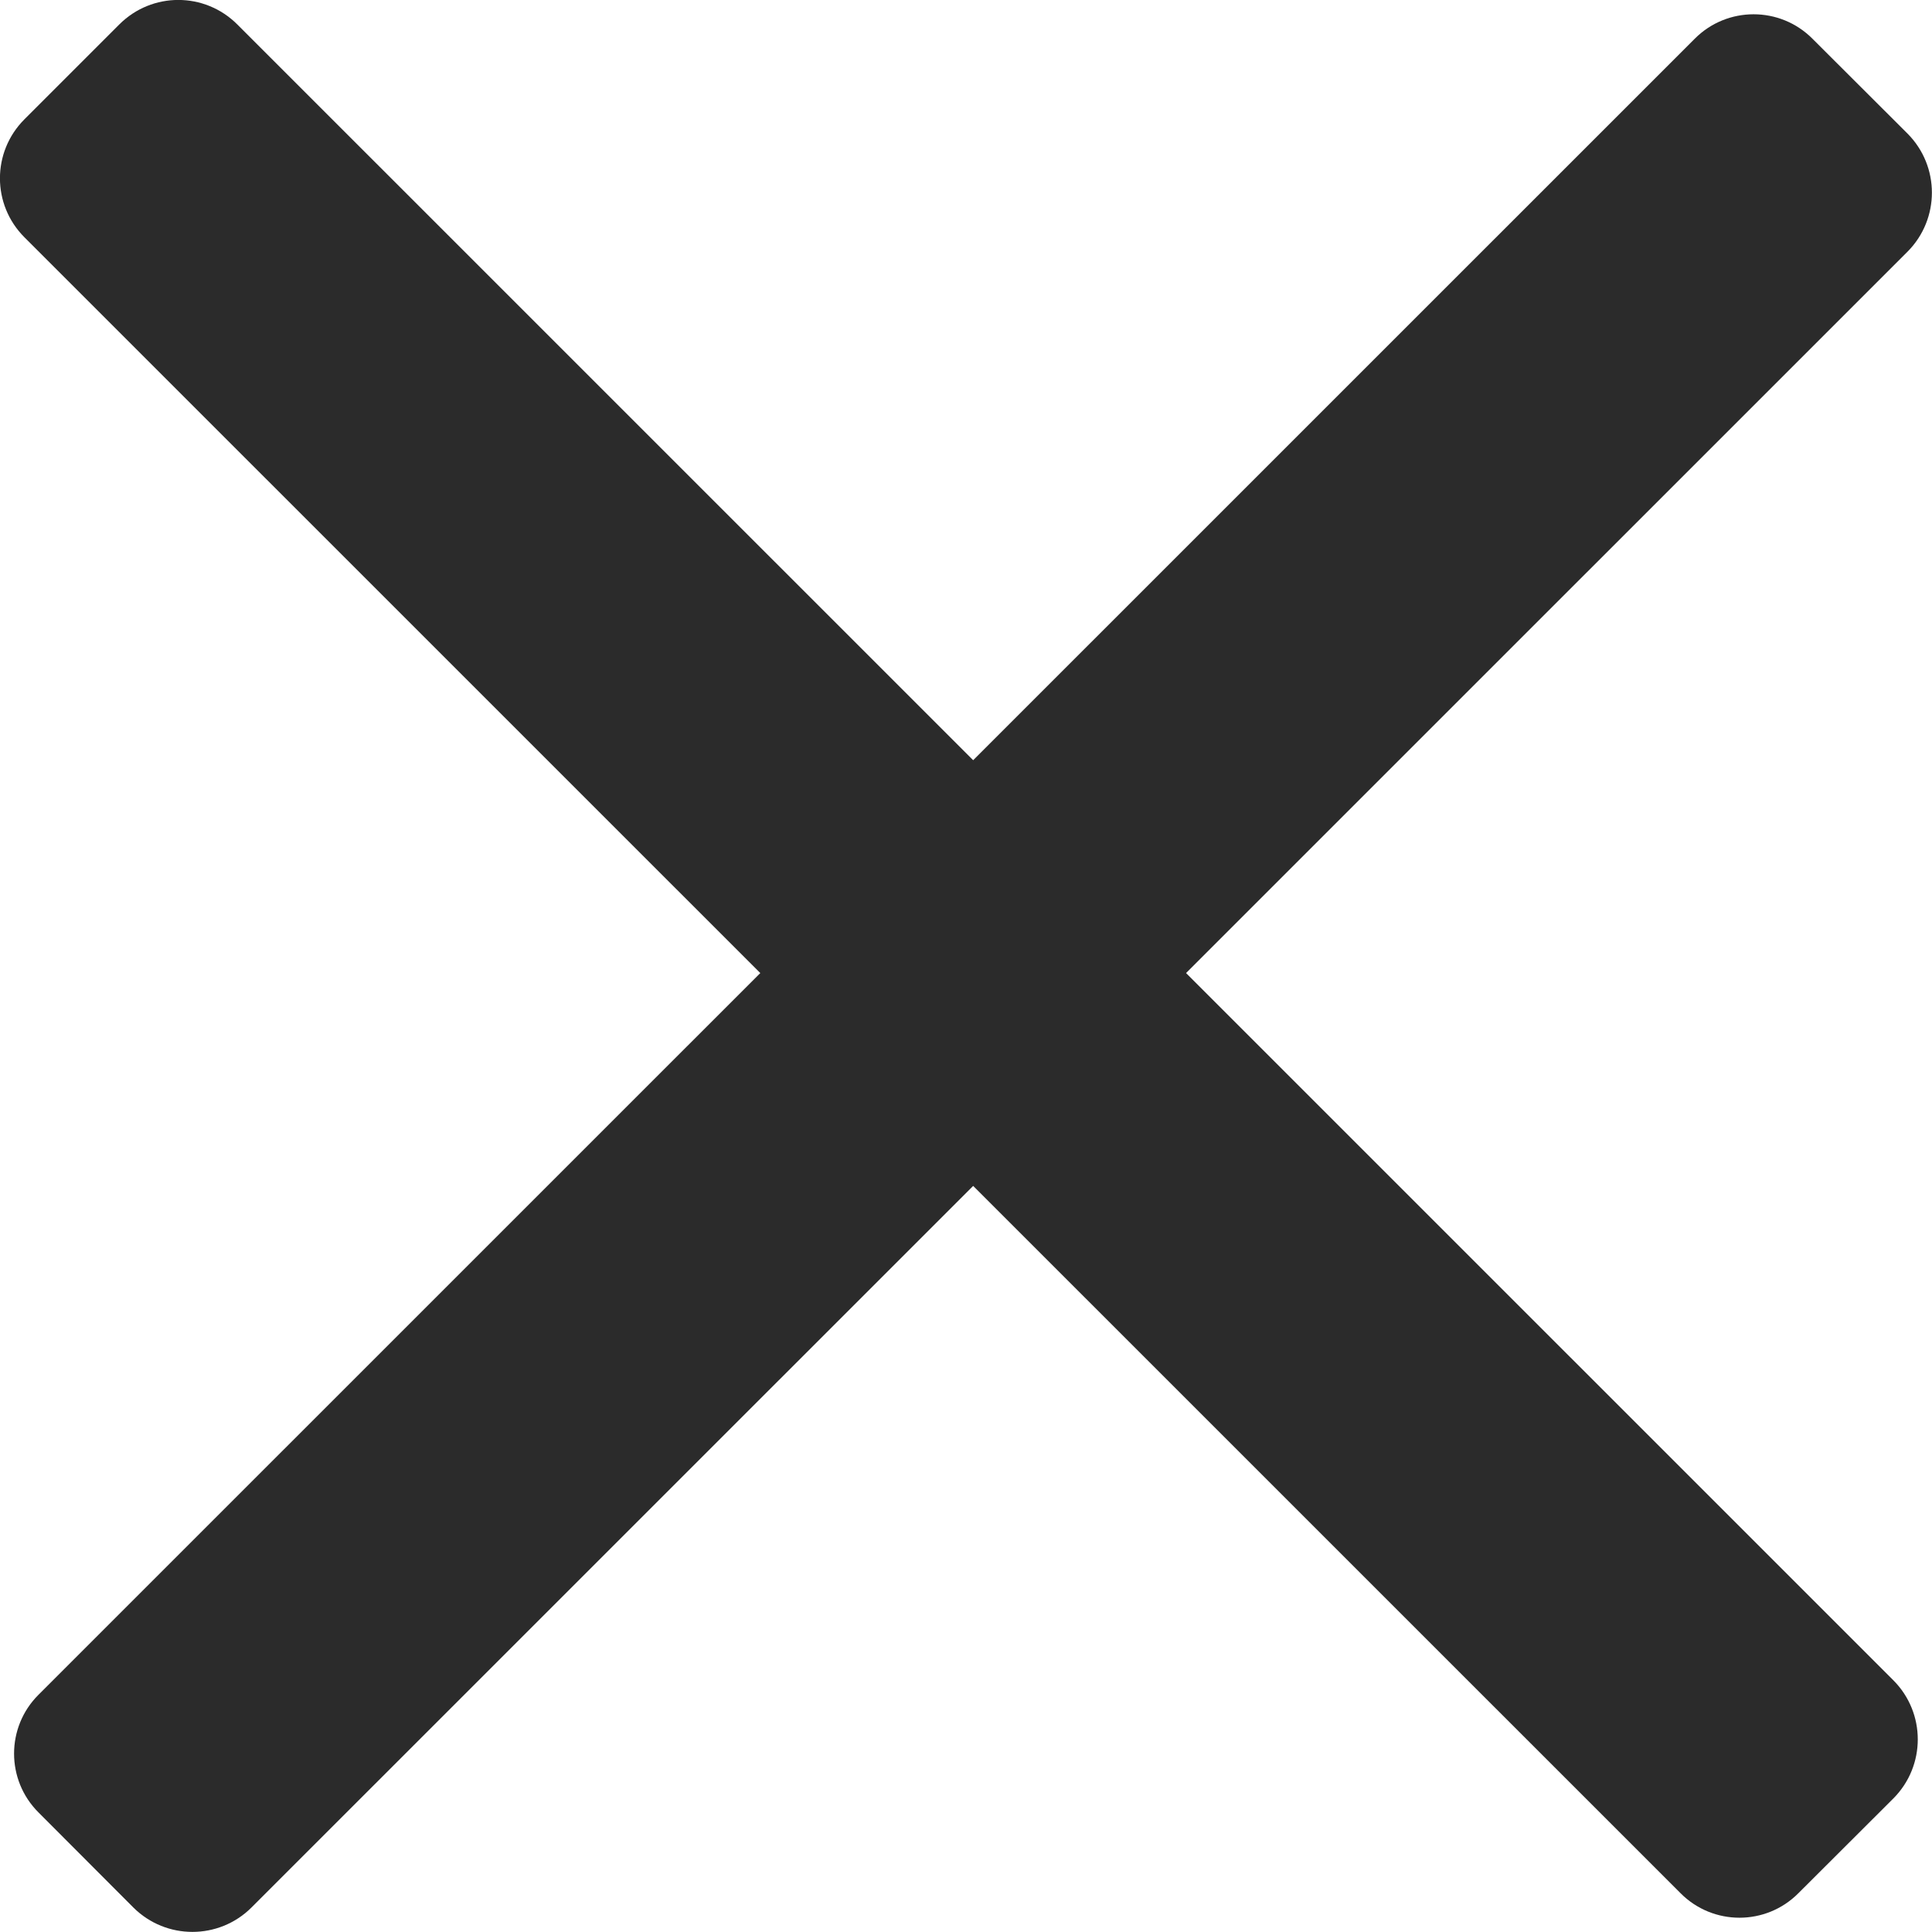
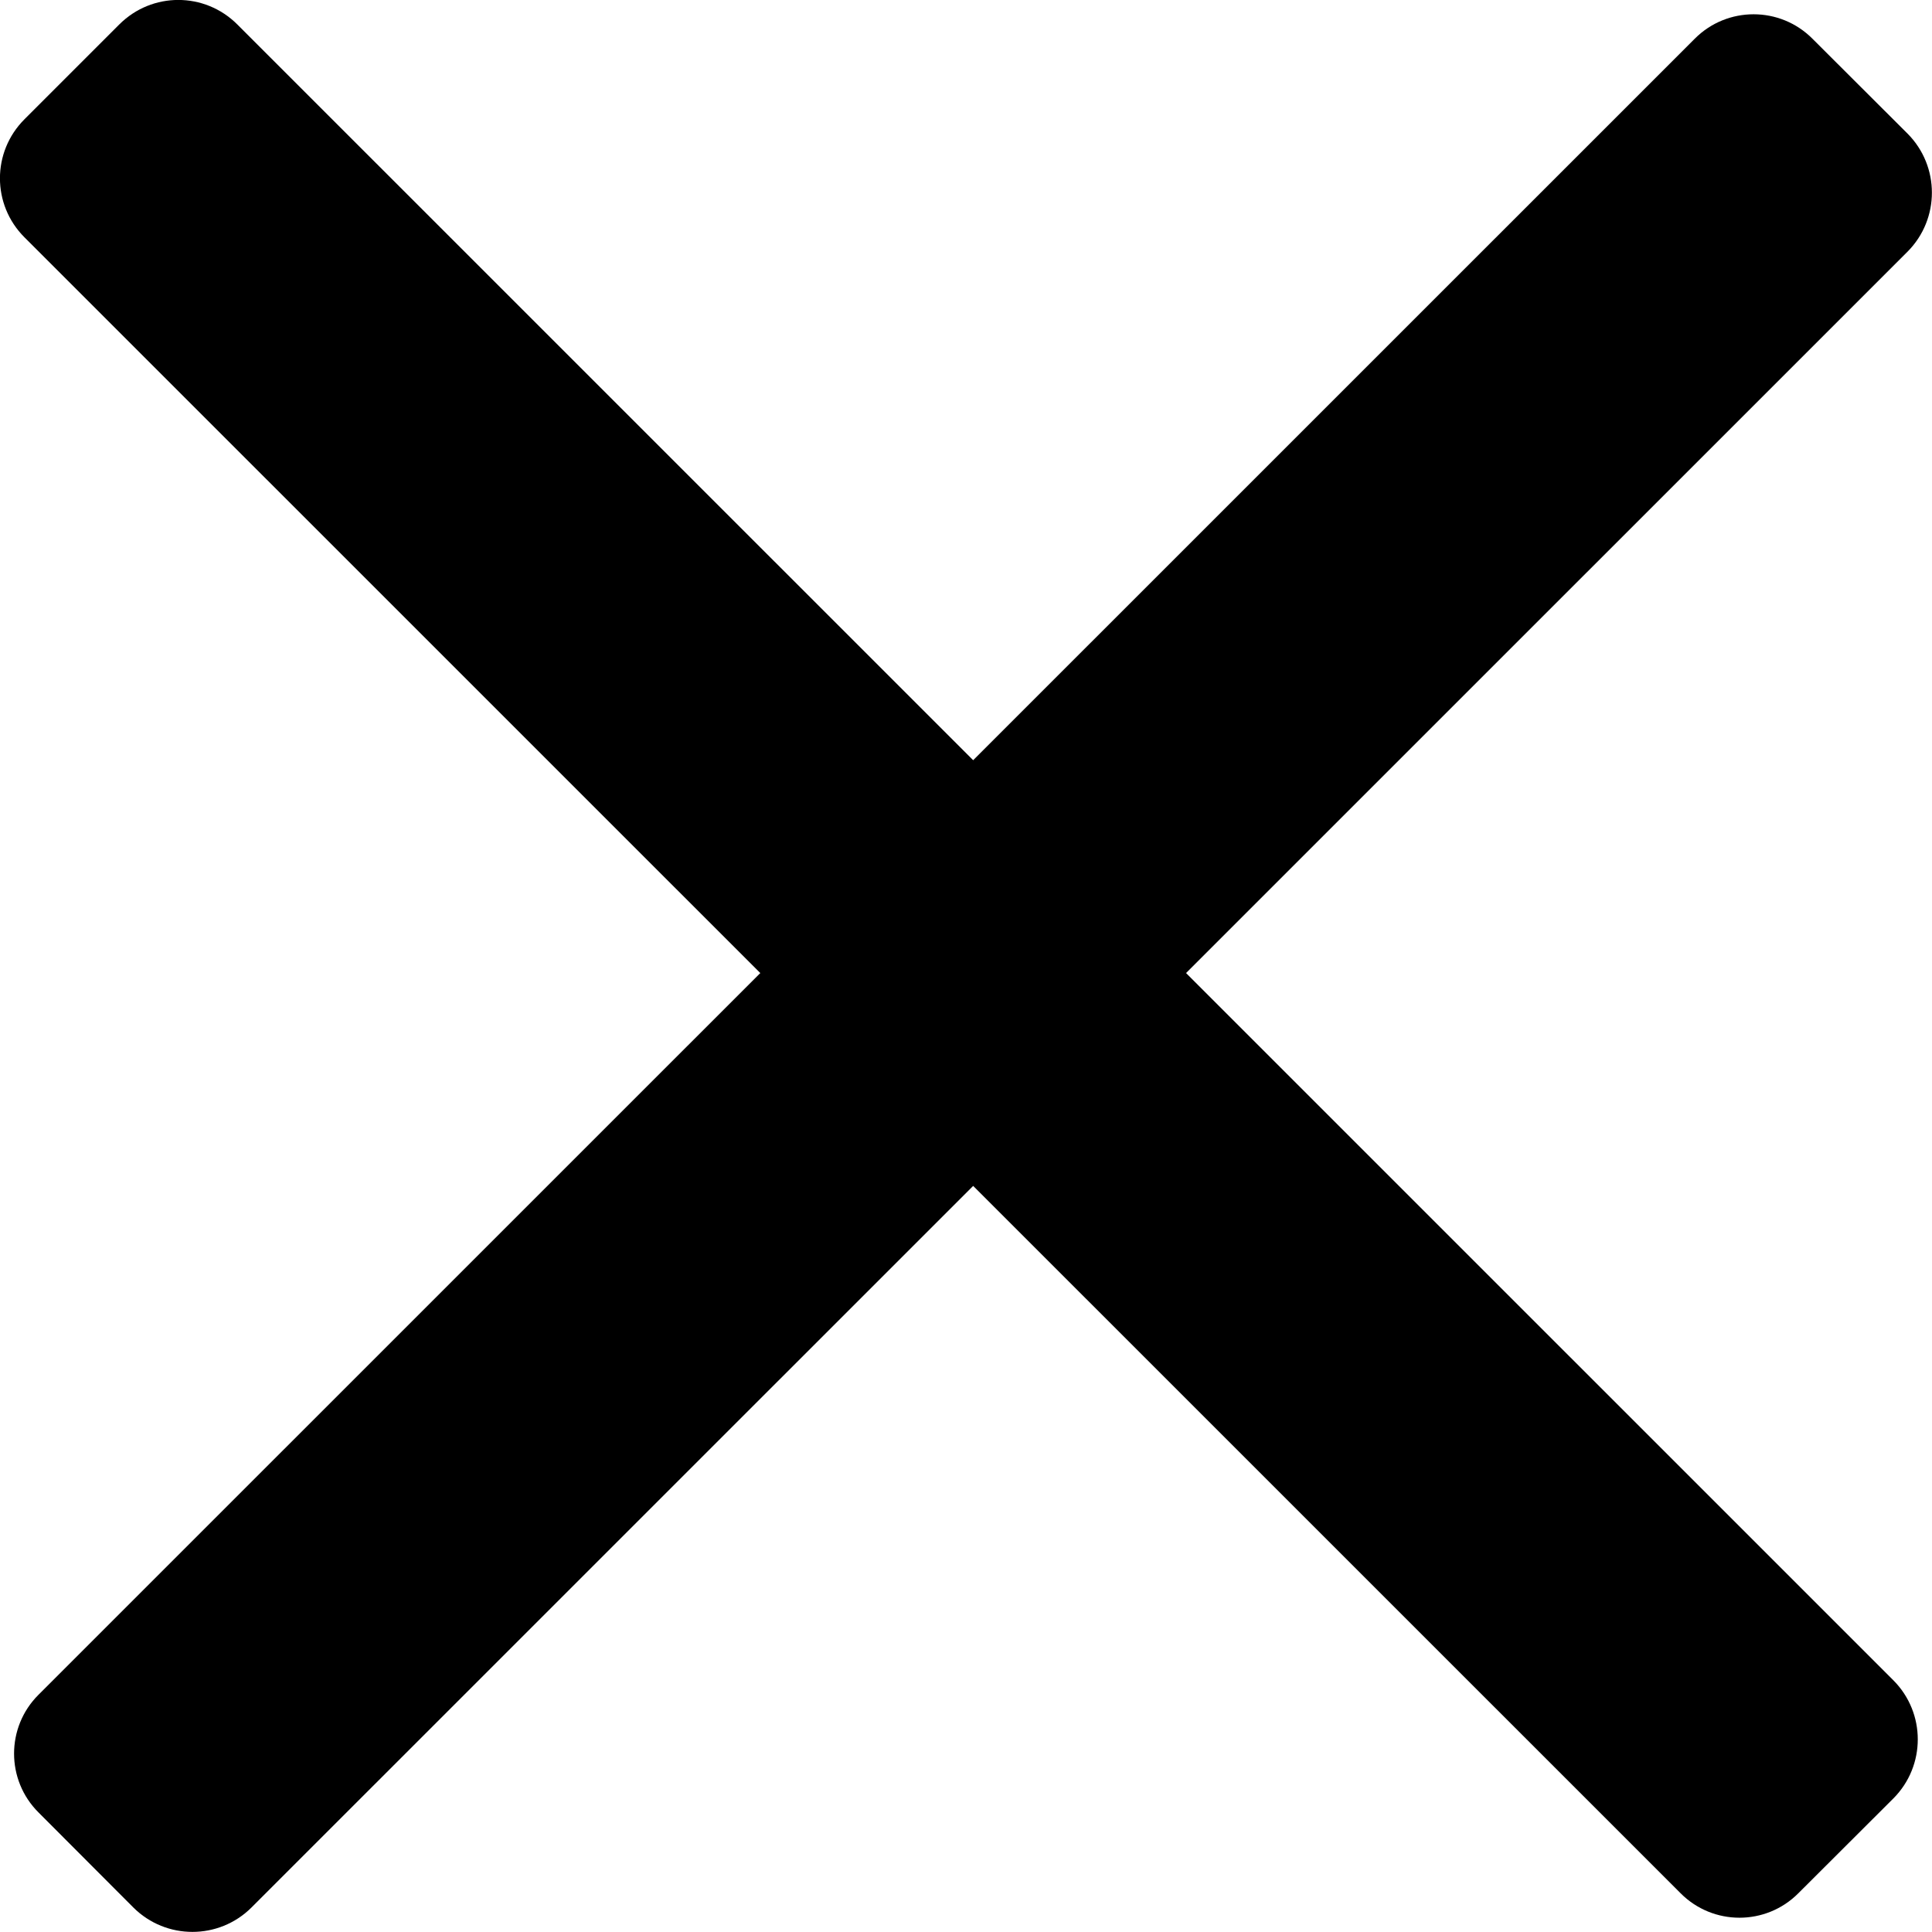
<svg xmlns="http://www.w3.org/2000/svg" preserveAspectRatio="none" overflow="visible" style="display: block;" width="9.167" height="9.167" viewBox="0 0 9.167 9.167" fill="none">
  <g id="Icon">
    <g id="Vector">
-       <path d="M0.566 0.116C0.721 -0.039 0.971 -0.039 1.126 0.116L8.984 7.973C9.138 8.128 9.138 8.378 8.984 8.533L8.533 8.983C8.379 9.138 8.128 9.138 7.974 8.983L0.116 1.126C-0.039 0.971 -0.039 0.721 0.116 0.566L0.566 0.116Z" fill="#2B2B2B" />
-       <path d="M0.183 8.6C0.028 8.446 0.028 8.195 0.183 8.041L8.041 0.184C8.195 0.029 8.446 0.029 8.6 0.184L9.051 0.634C9.205 0.789 9.205 1.039 9.051 1.194L1.193 9.051C1.038 9.205 0.788 9.205 0.633 9.051L0.183 8.6Z" fill="#2B2B2B" />
+       <path d="M0.566 0.116C0.721 -0.039 0.971 -0.039 1.126 0.116L8.984 7.973C9.138 8.128 9.138 8.378 8.984 8.533L8.533 8.983C8.379 9.138 8.128 9.138 7.974 8.983L0.116 1.126C-0.039 0.971 -0.039 0.721 0.116 0.566L0.566 0.116Z" fill="#000000" />
+       <path d="M0.183 8.6C0.028 8.446 0.028 8.195 0.183 8.041L8.041 0.184C8.195 0.029 8.446 0.029 8.6 0.184L9.051 0.634C9.205 0.789 9.205 1.039 9.051 1.194L1.193 9.051C1.038 9.205 0.788 9.205 0.633 9.051L0.183 8.6Z" fill="#000000" />
    </g>
  </g>
</svg>
